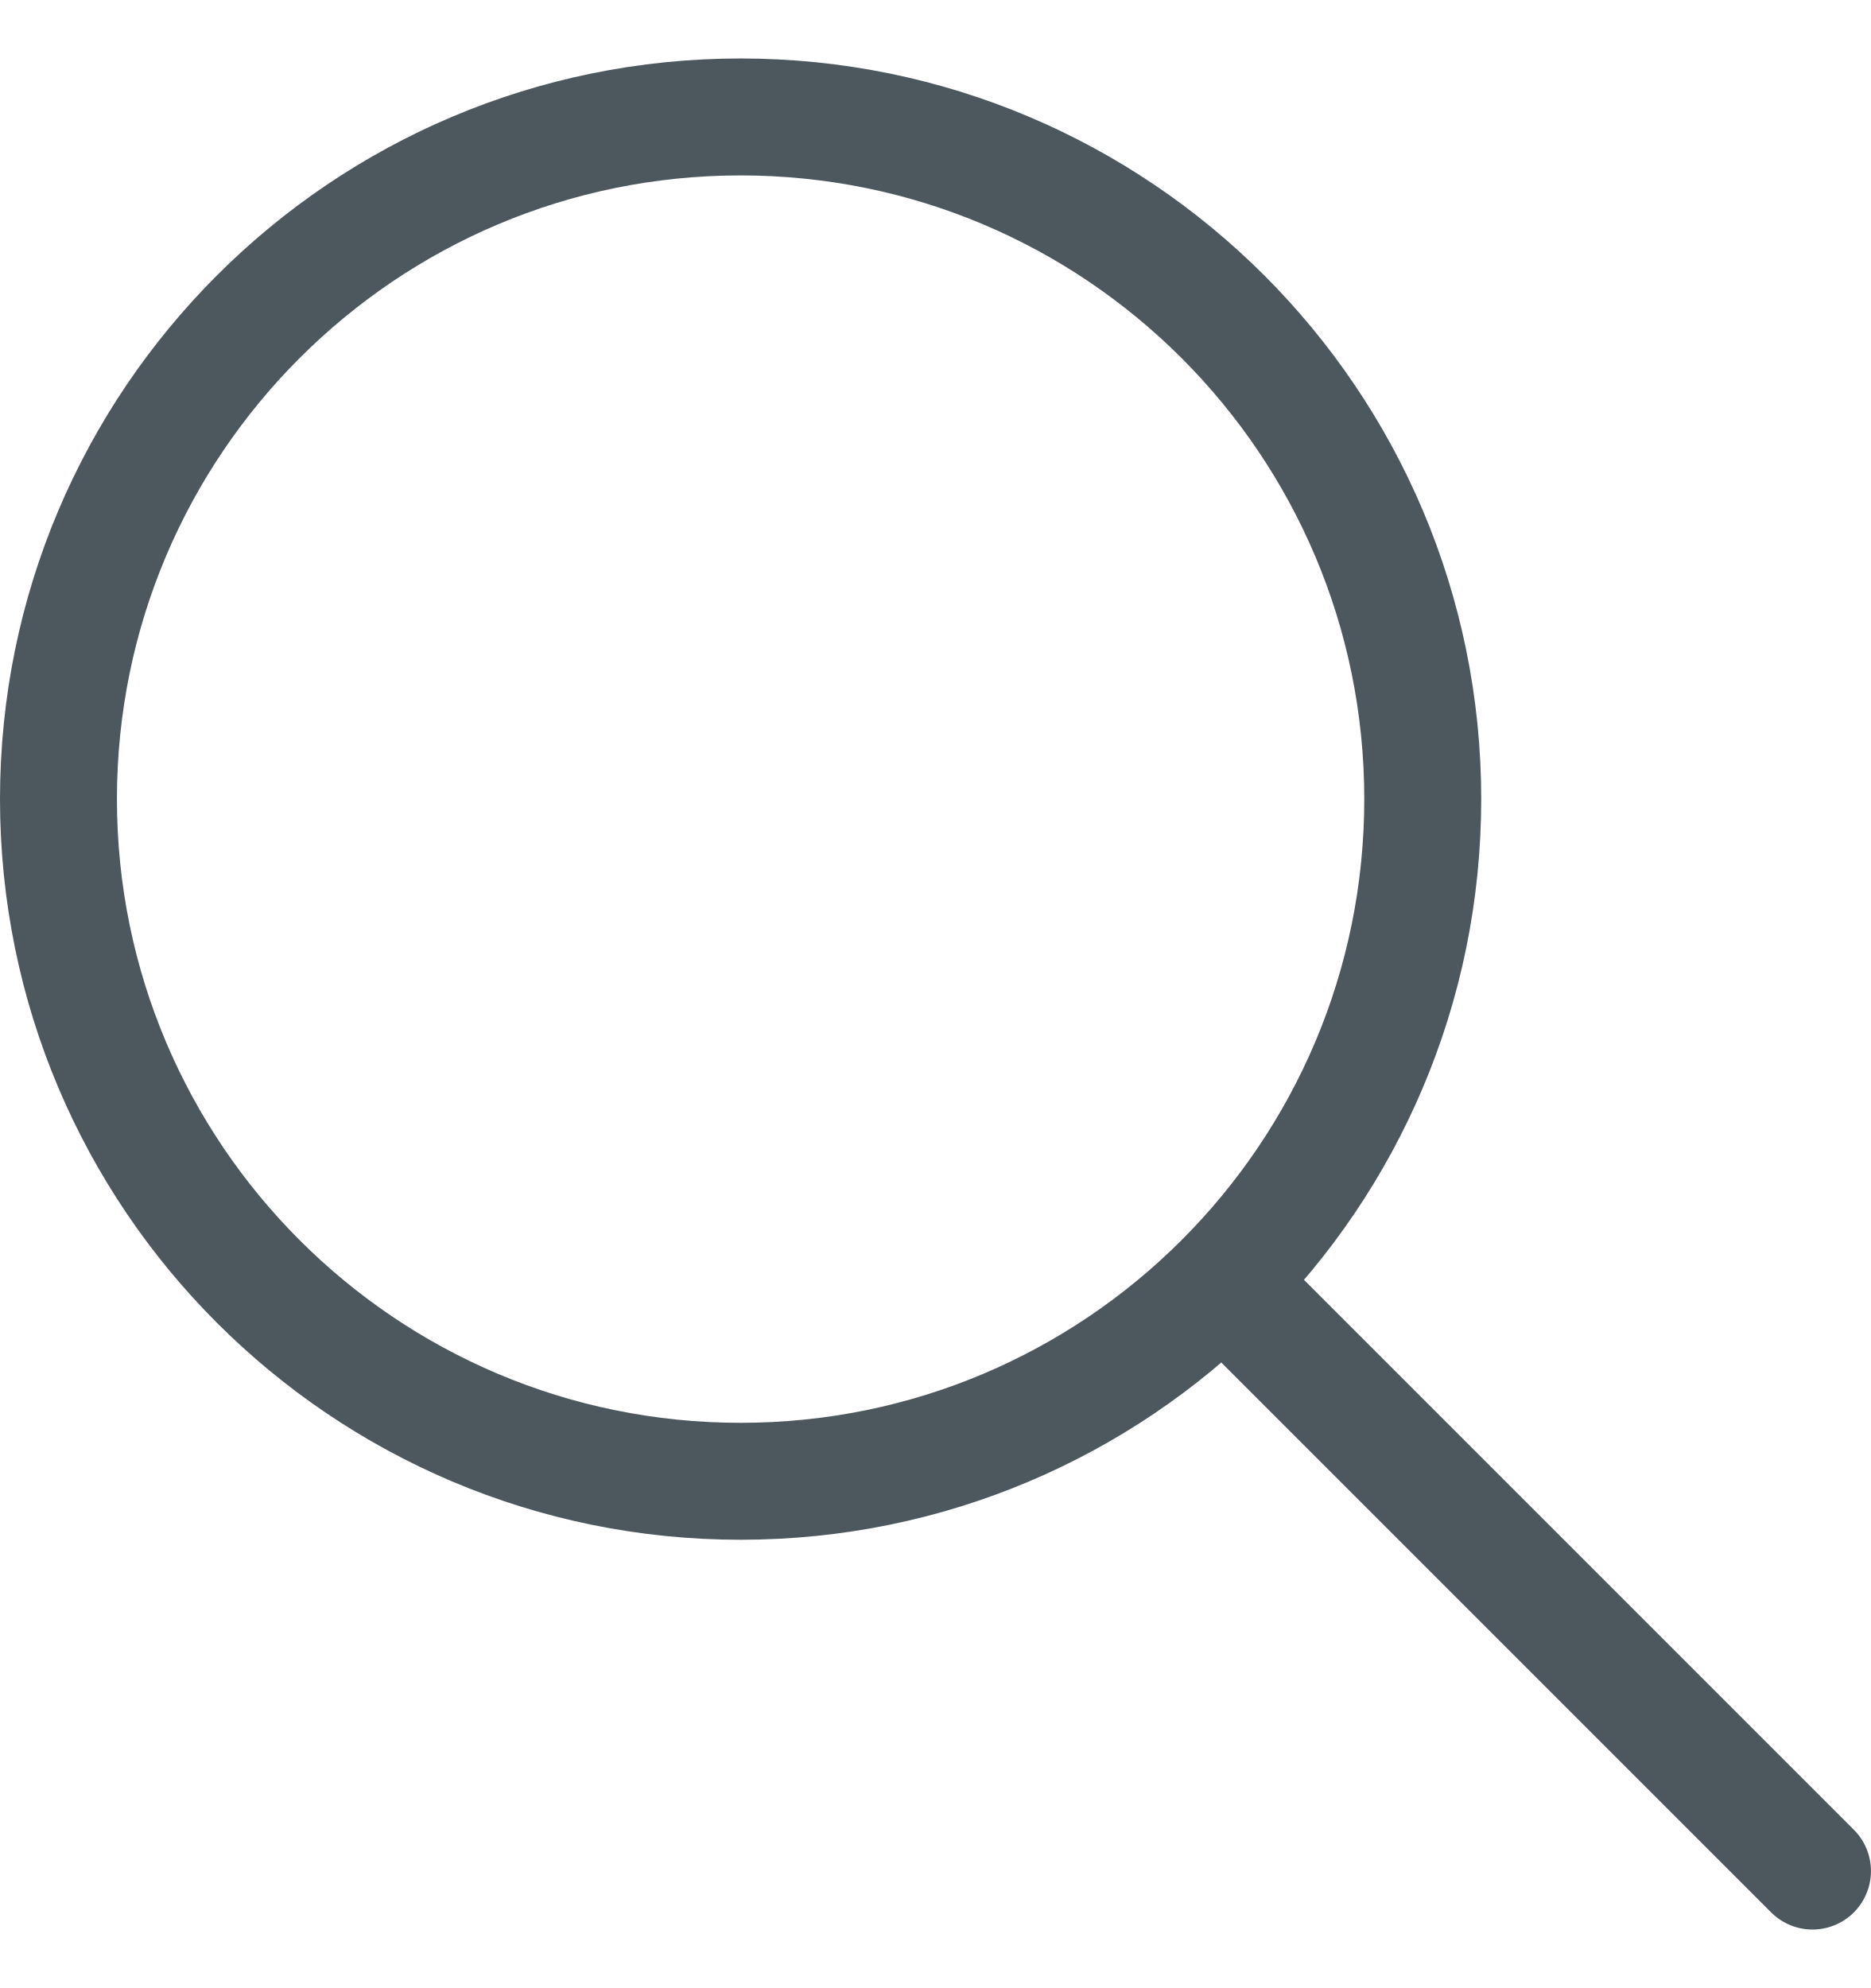
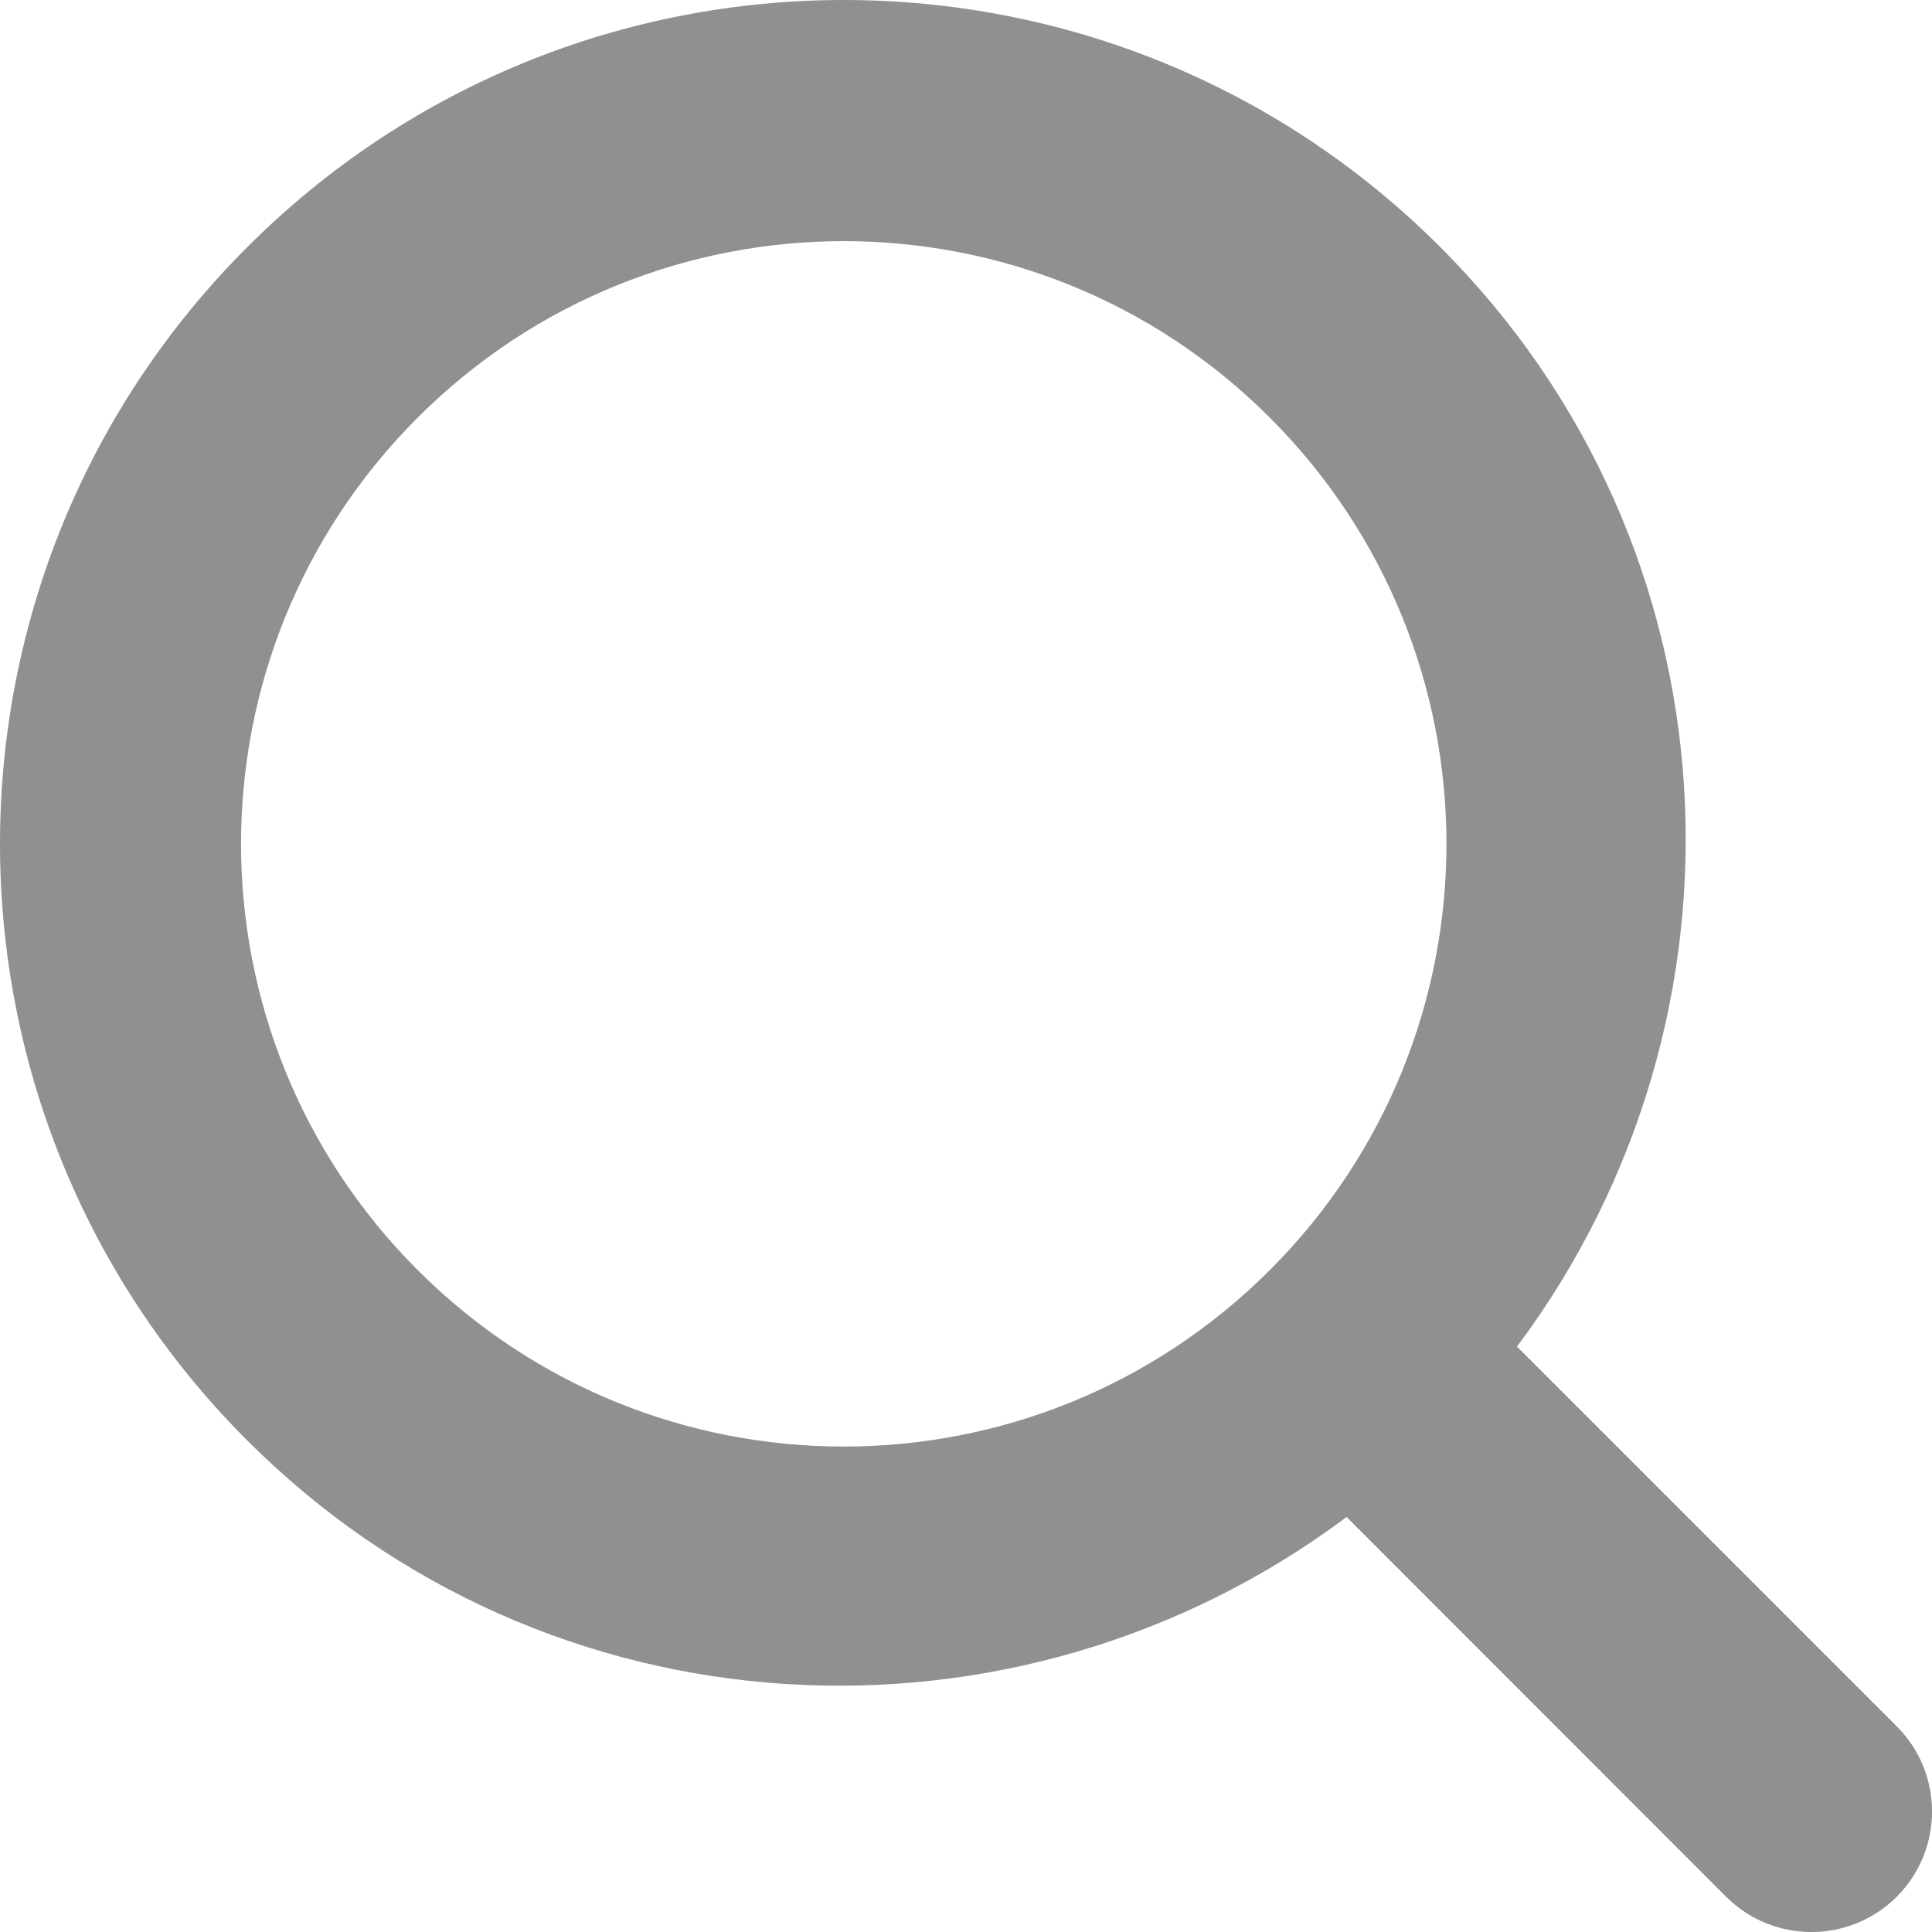
- <svg xmlns="http://www.w3.org/2000/svg" width="16" height="17" viewBox="0 0 16 17" fill="none">
-   <path d="M10.5 11L15.5 16M6.333 12.667C3.112 12.667 0.5 10.055 0.5 6.833C0.5 3.612 3.112 1 6.333 1C9.555 1 12.167 3.612 12.167 6.833C12.167 10.055 9.555 12.667 6.333 12.667Z" stroke="#4C585E" stroke-linecap="round" stroke-linejoin="round" />
+ <svg xmlns="http://www.w3.org/2000/svg" width="20" height="20" viewBox="0 0 20 20" fill="none">
+   <path fill-rule="evenodd" clip-rule="evenodd" d="M13.146 4.324C10.709 1.887 6.76 1.887 4.323 4.324C1.886 6.761 1.886 10.71 4.323 13.147C6.76 15.584 10.709 15.584 13.146 13.147C15.583 10.71 15.583 6.761 13.146 4.324ZM19.635 19.635C19.147 20.122 18.357 20.122 17.869 19.635L13.94 15.704C10.518 18.262 5.667 18.02 2.559 14.911C-0.853 11.501 -0.853 5.97 2.559 2.559C5.969 -0.853 11.501 -0.853 14.911 2.559C18.02 5.667 18.262 10.518 15.704 13.94L19.635 17.871C20.122 18.357 20.122 19.147 19.635 19.635Z" fill="#918F8F" />
</svg>
